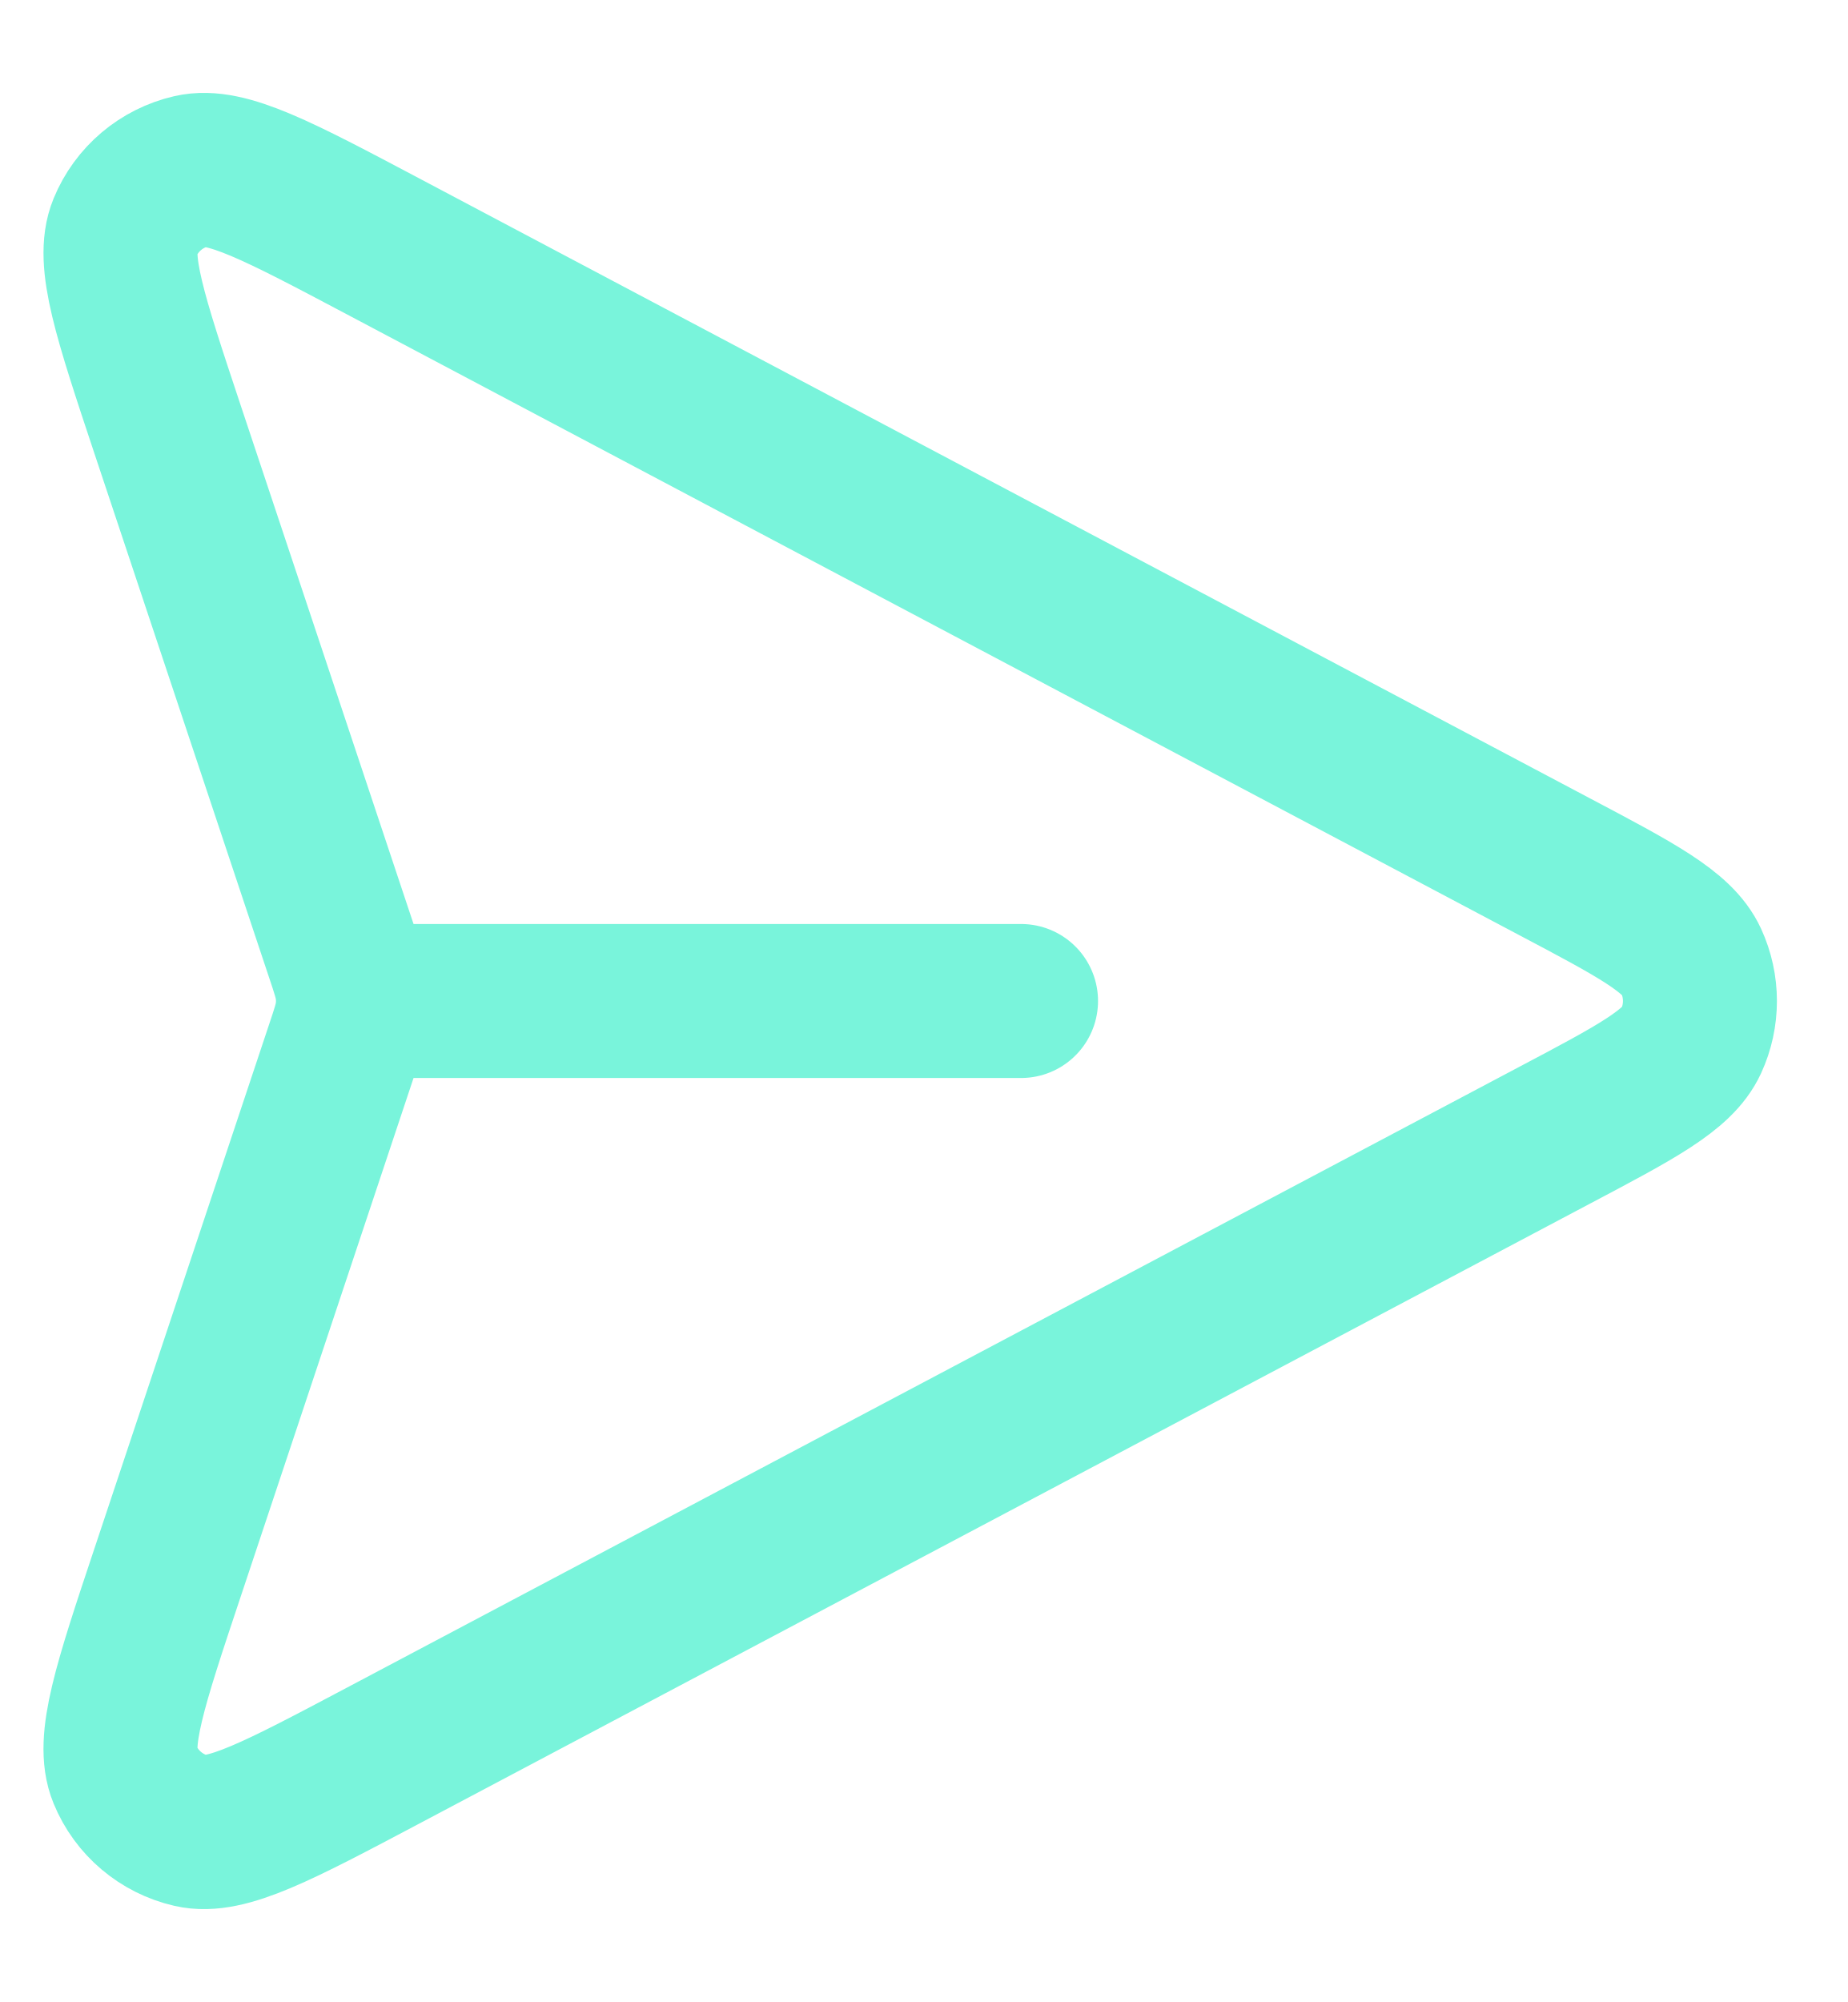
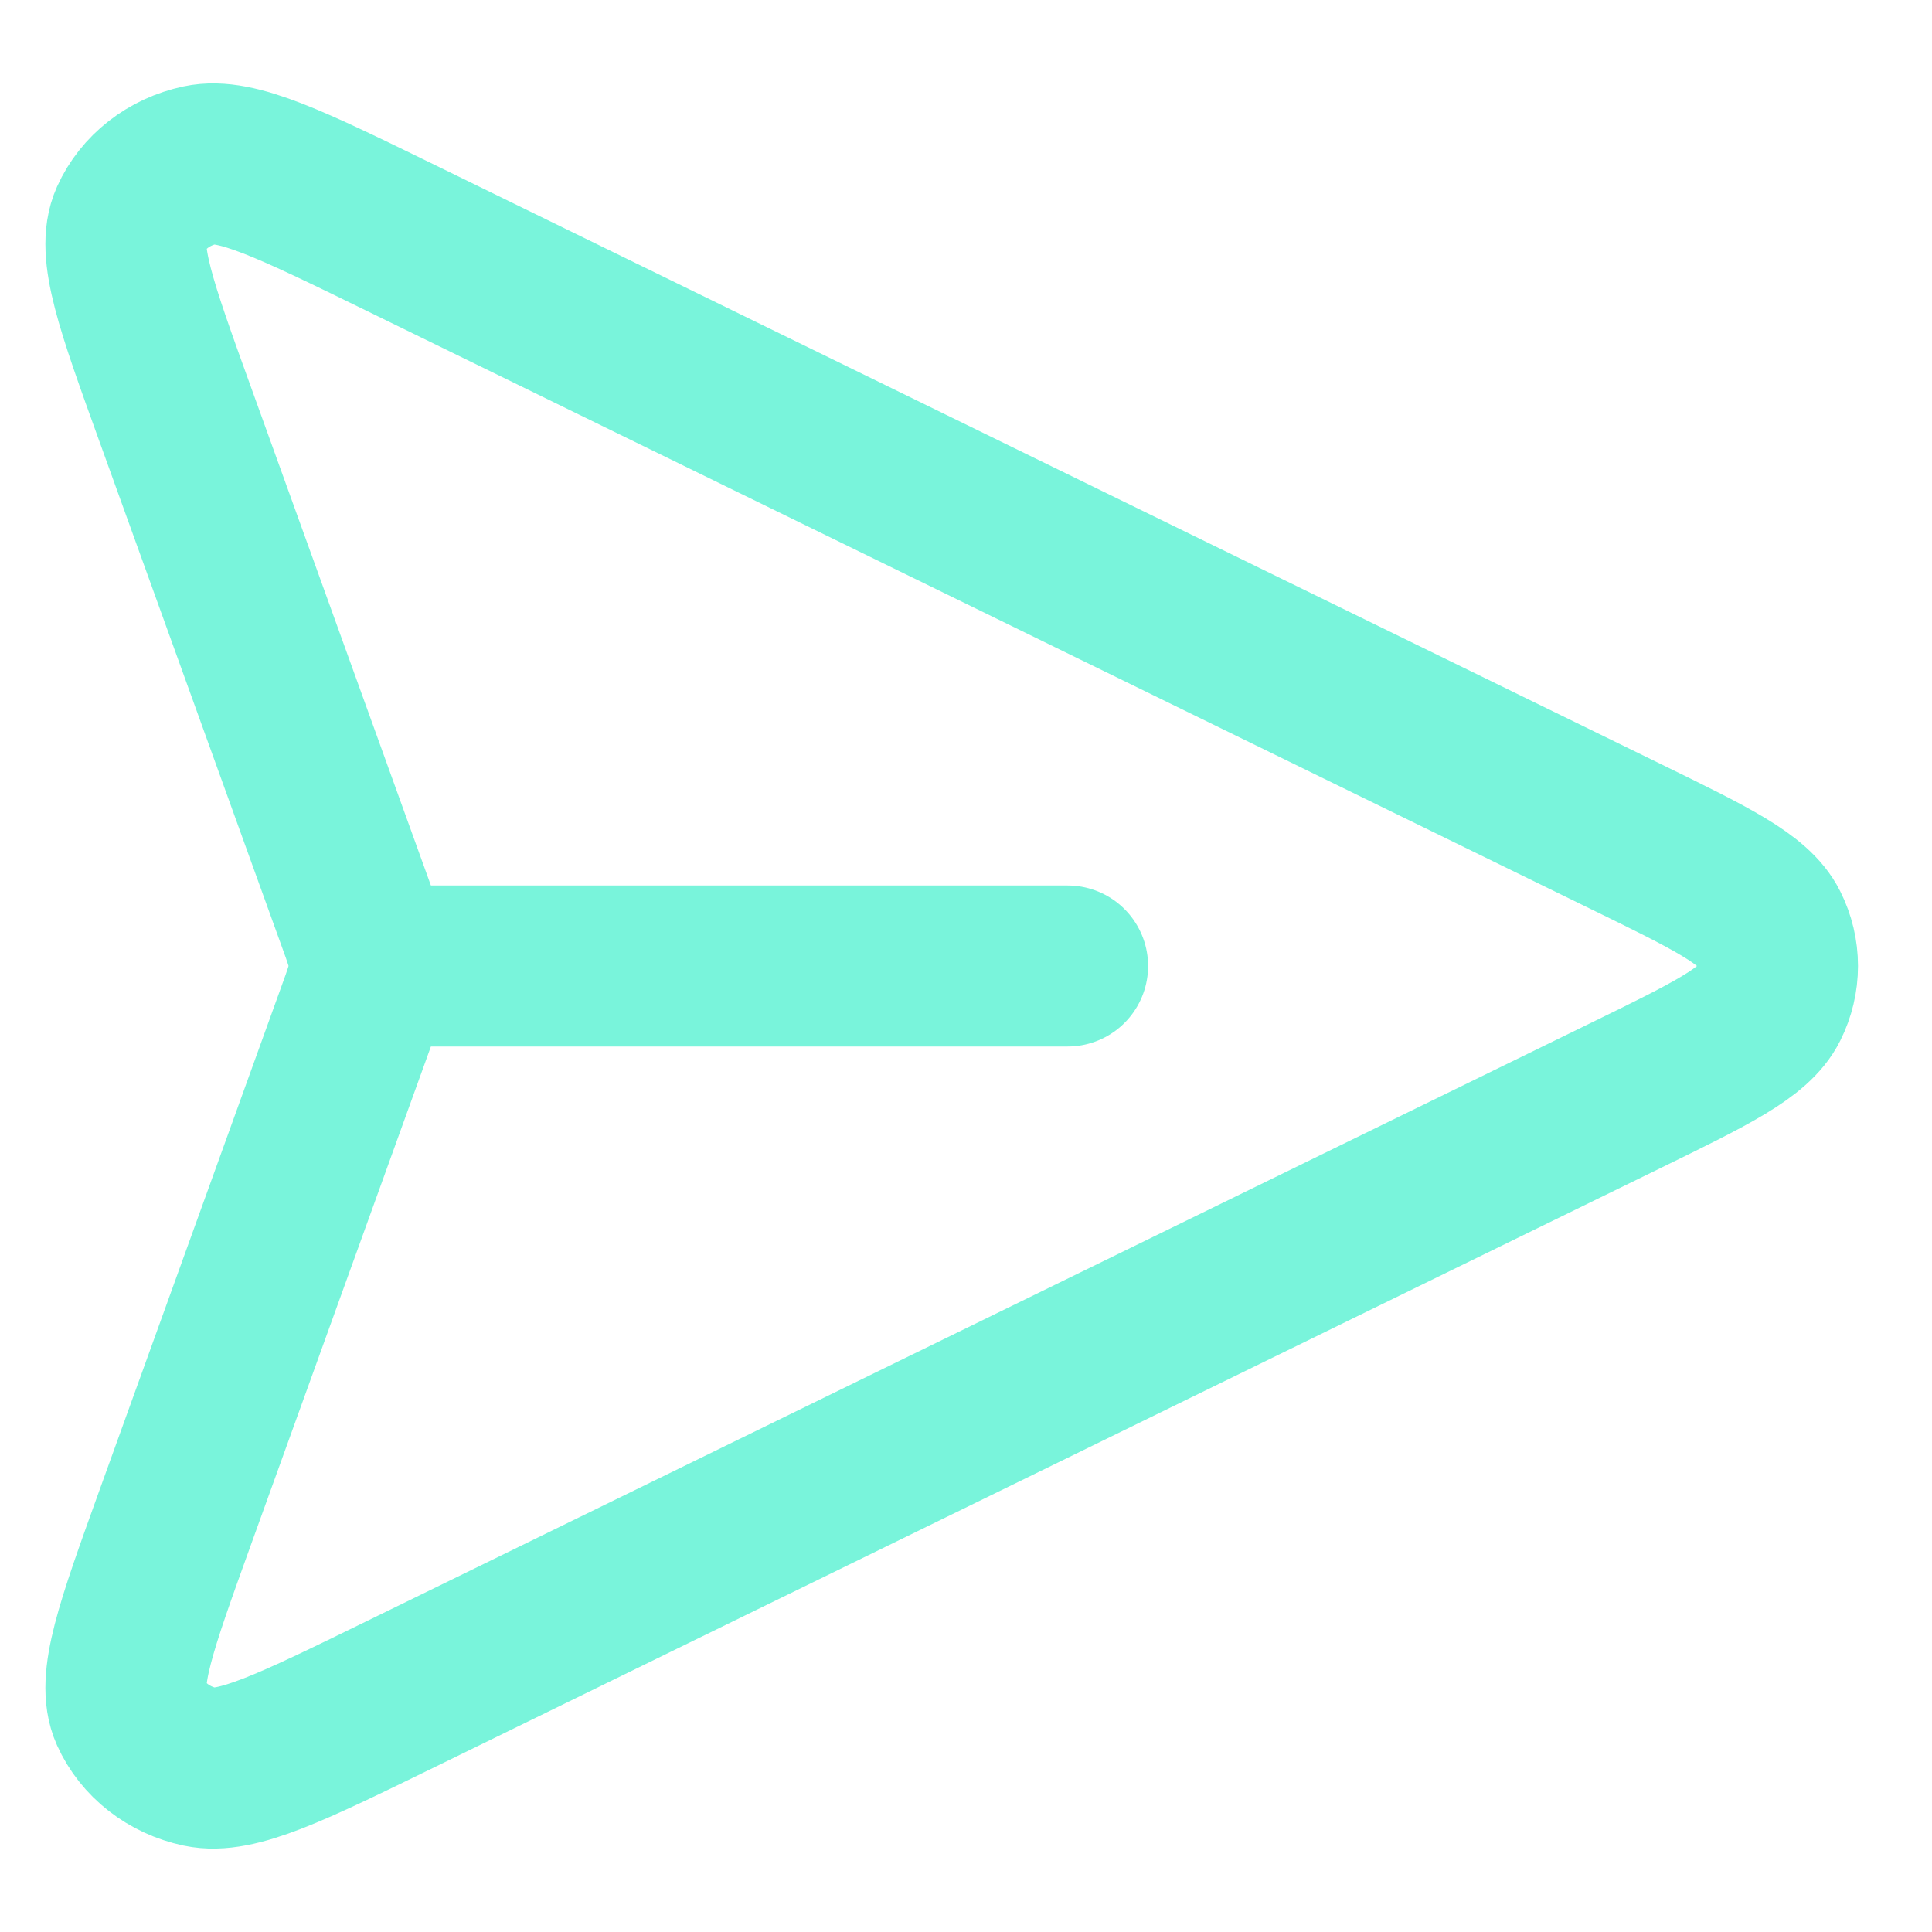
- <svg xmlns="http://www.w3.org/2000/svg" width="12" height="13" viewBox="0 0 12 13" fill="none">
-   <path d="M2.393 6.5L6.631 6.5M10.092 7.374L2.49 11.399C1.808 11.76 1.468 11.94 1.243 11.888C1.048 11.843 0.887 11.707 0.811 11.522C0.723 11.309 0.844 10.943 1.088 10.212L2.221 6.813C2.26 6.697 2.279 6.639 2.287 6.579C2.294 6.527 2.294 6.473 2.287 6.421C2.279 6.361 2.26 6.303 2.221 6.187L1.088 2.788C0.845 2.057 0.723 1.691 0.811 1.478C0.887 1.293 1.048 1.157 1.243 1.112C1.468 1.06 1.808 1.24 2.49 1.601L10.092 5.626C10.628 5.909 10.896 6.051 10.983 6.24C11.059 6.405 11.059 6.595 10.983 6.76C10.896 6.949 10.628 7.091 10.092 7.374Z" stroke="#79F4DB" stroke-linecap="round" stroke-linejoin="round" />
+ <svg xmlns="http://www.w3.org/2000/svg" width="24" height="24" viewBox="0 0 24 24" fill="none">
+   <path d="M4.786 12L13.262 12M20.184 13.614L4.98 21.044C3.617 21.71 2.935 22.043 2.486 21.948C2.096 21.865 1.774 21.613 1.621 21.272C1.445 20.878 1.689 20.203 2.176 18.852L4.442 12.578C4.52 12.363 4.558 12.256 4.574 12.146C4.587 12.049 4.588 11.951 4.574 11.854C4.559 11.744 4.52 11.637 4.442 11.422L2.177 5.148C1.689 3.797 1.445 3.122 1.621 2.728C1.774 2.387 2.096 2.135 2.486 2.052C2.935 1.957 3.617 2.29 4.98 2.956L20.184 10.386C21.255 10.909 21.791 11.171 21.966 11.52C22.119 11.824 22.119 12.175 21.966 12.48C21.791 12.829 21.255 13.091 20.184 13.614Z" stroke="#79F4DB" stroke-width="2" stroke-linecap="round" stroke-linejoin="round" />
</svg>
